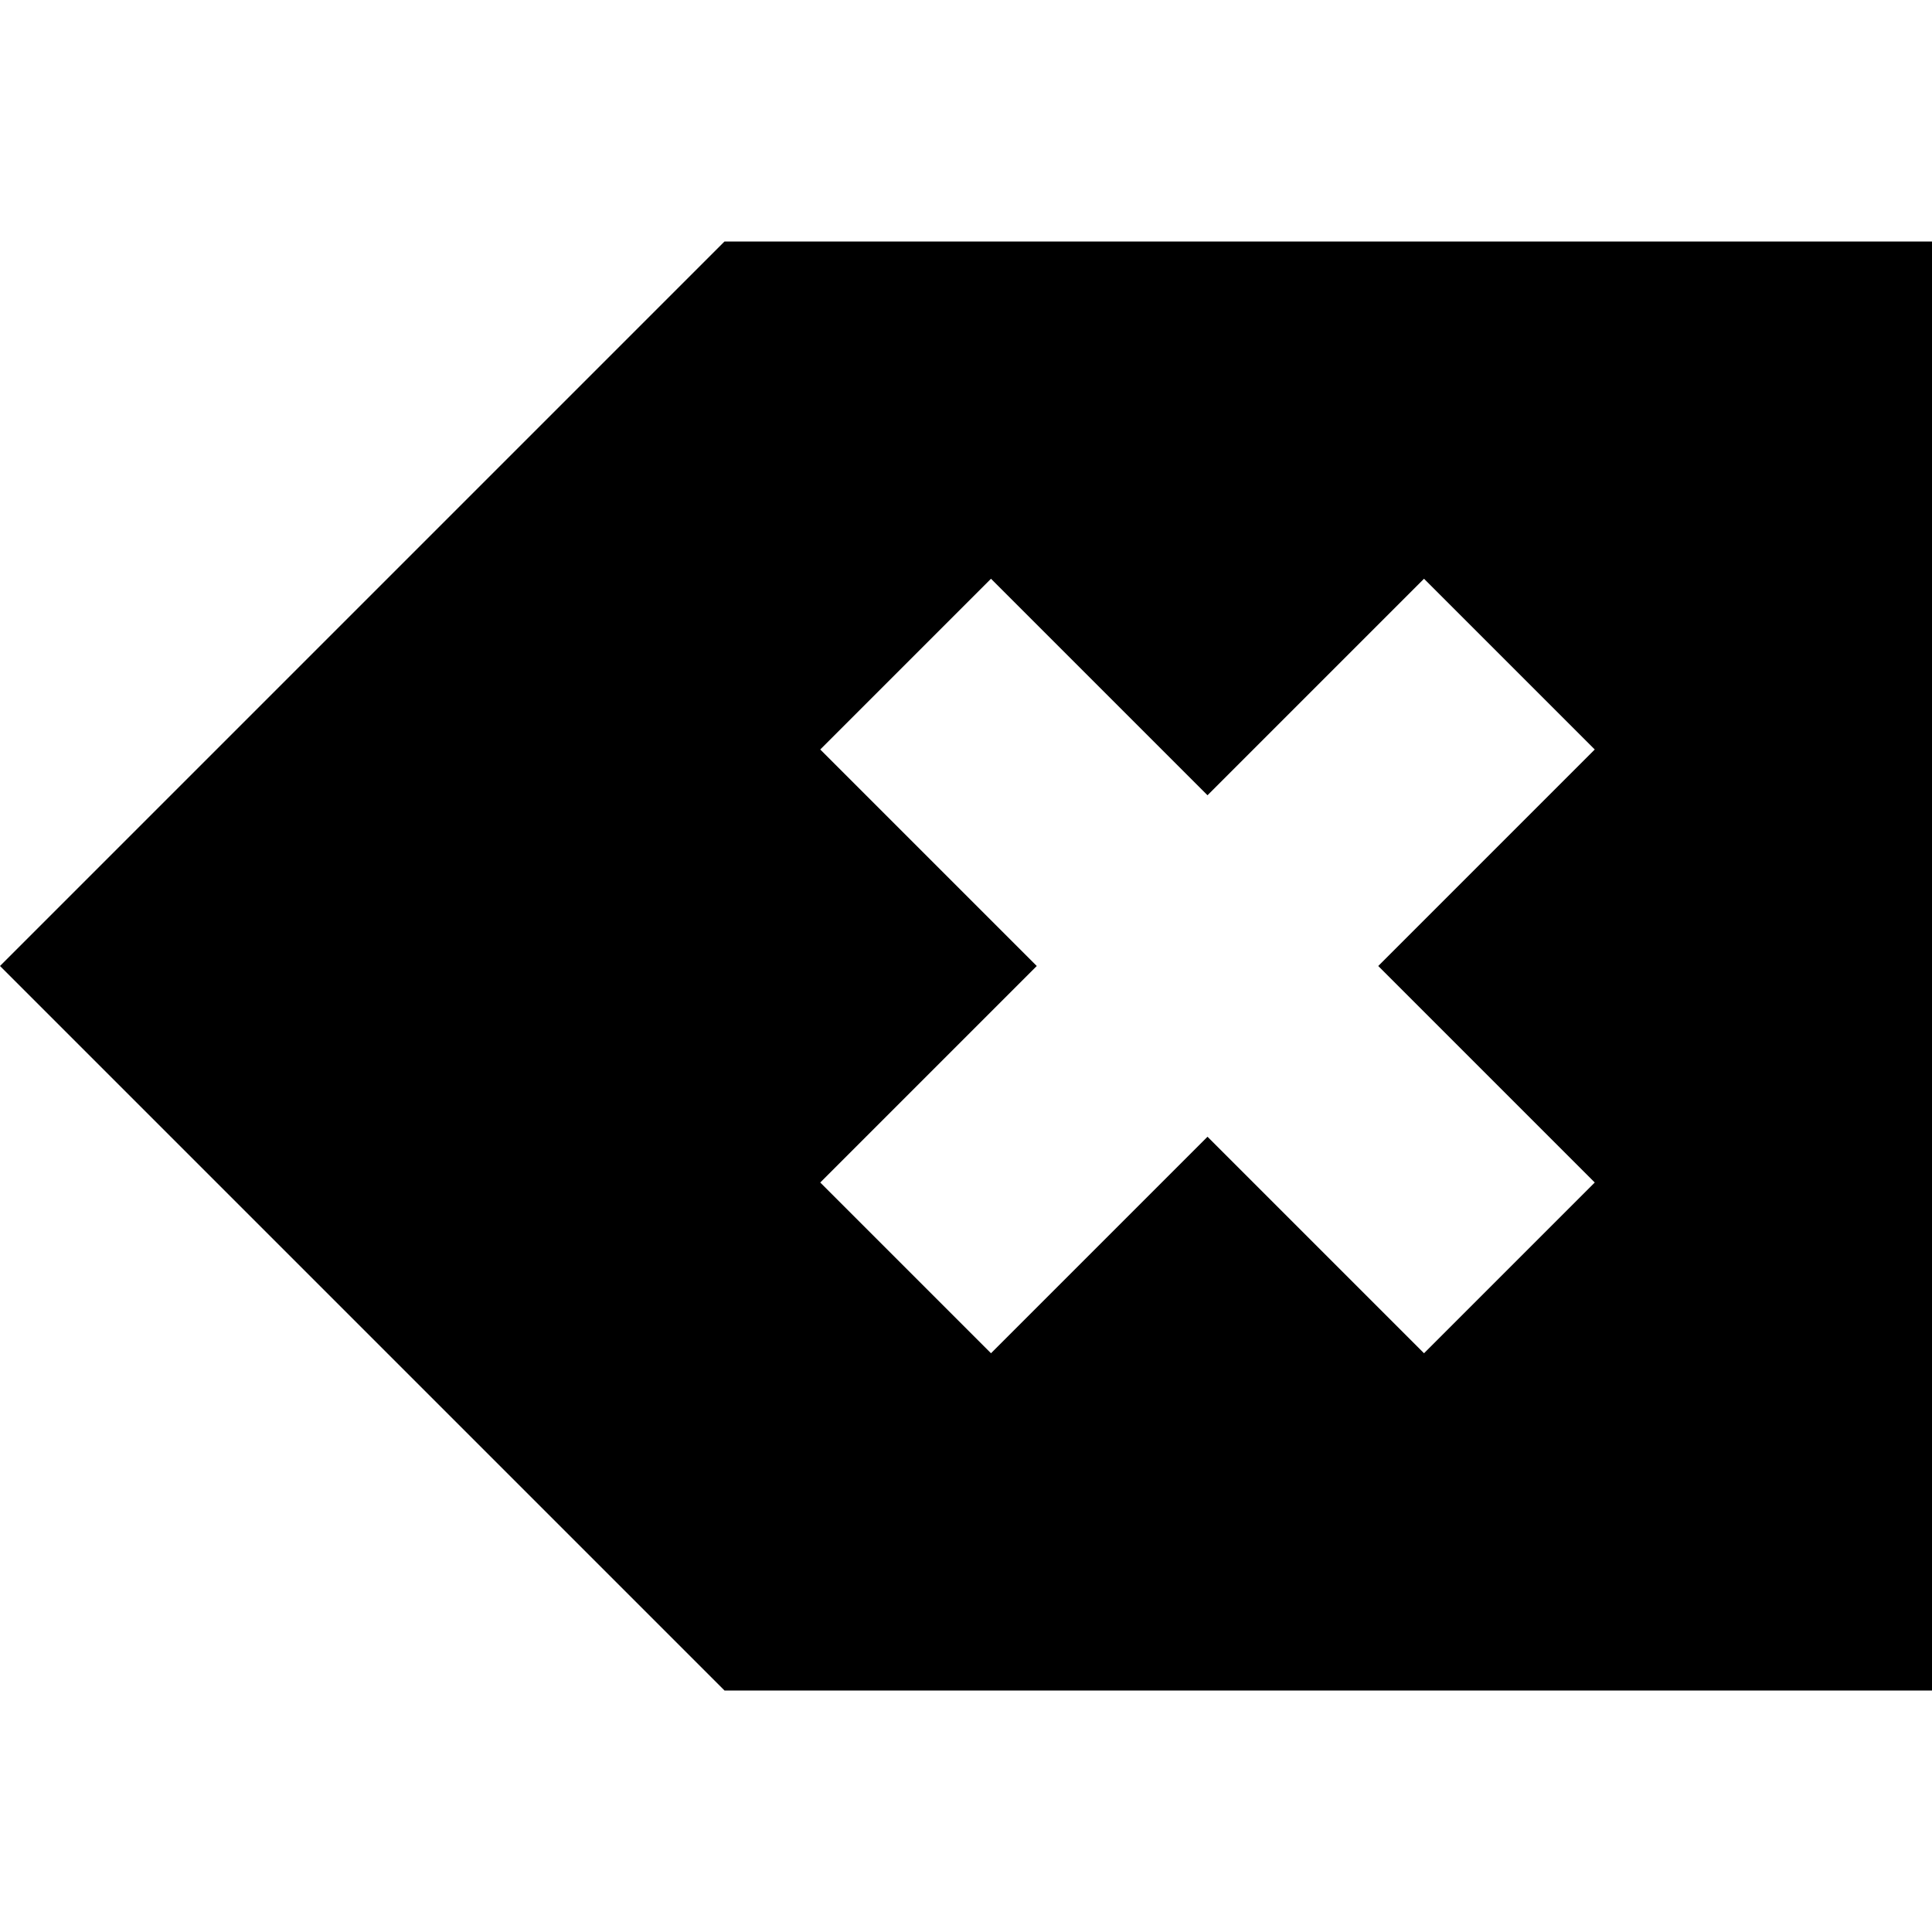
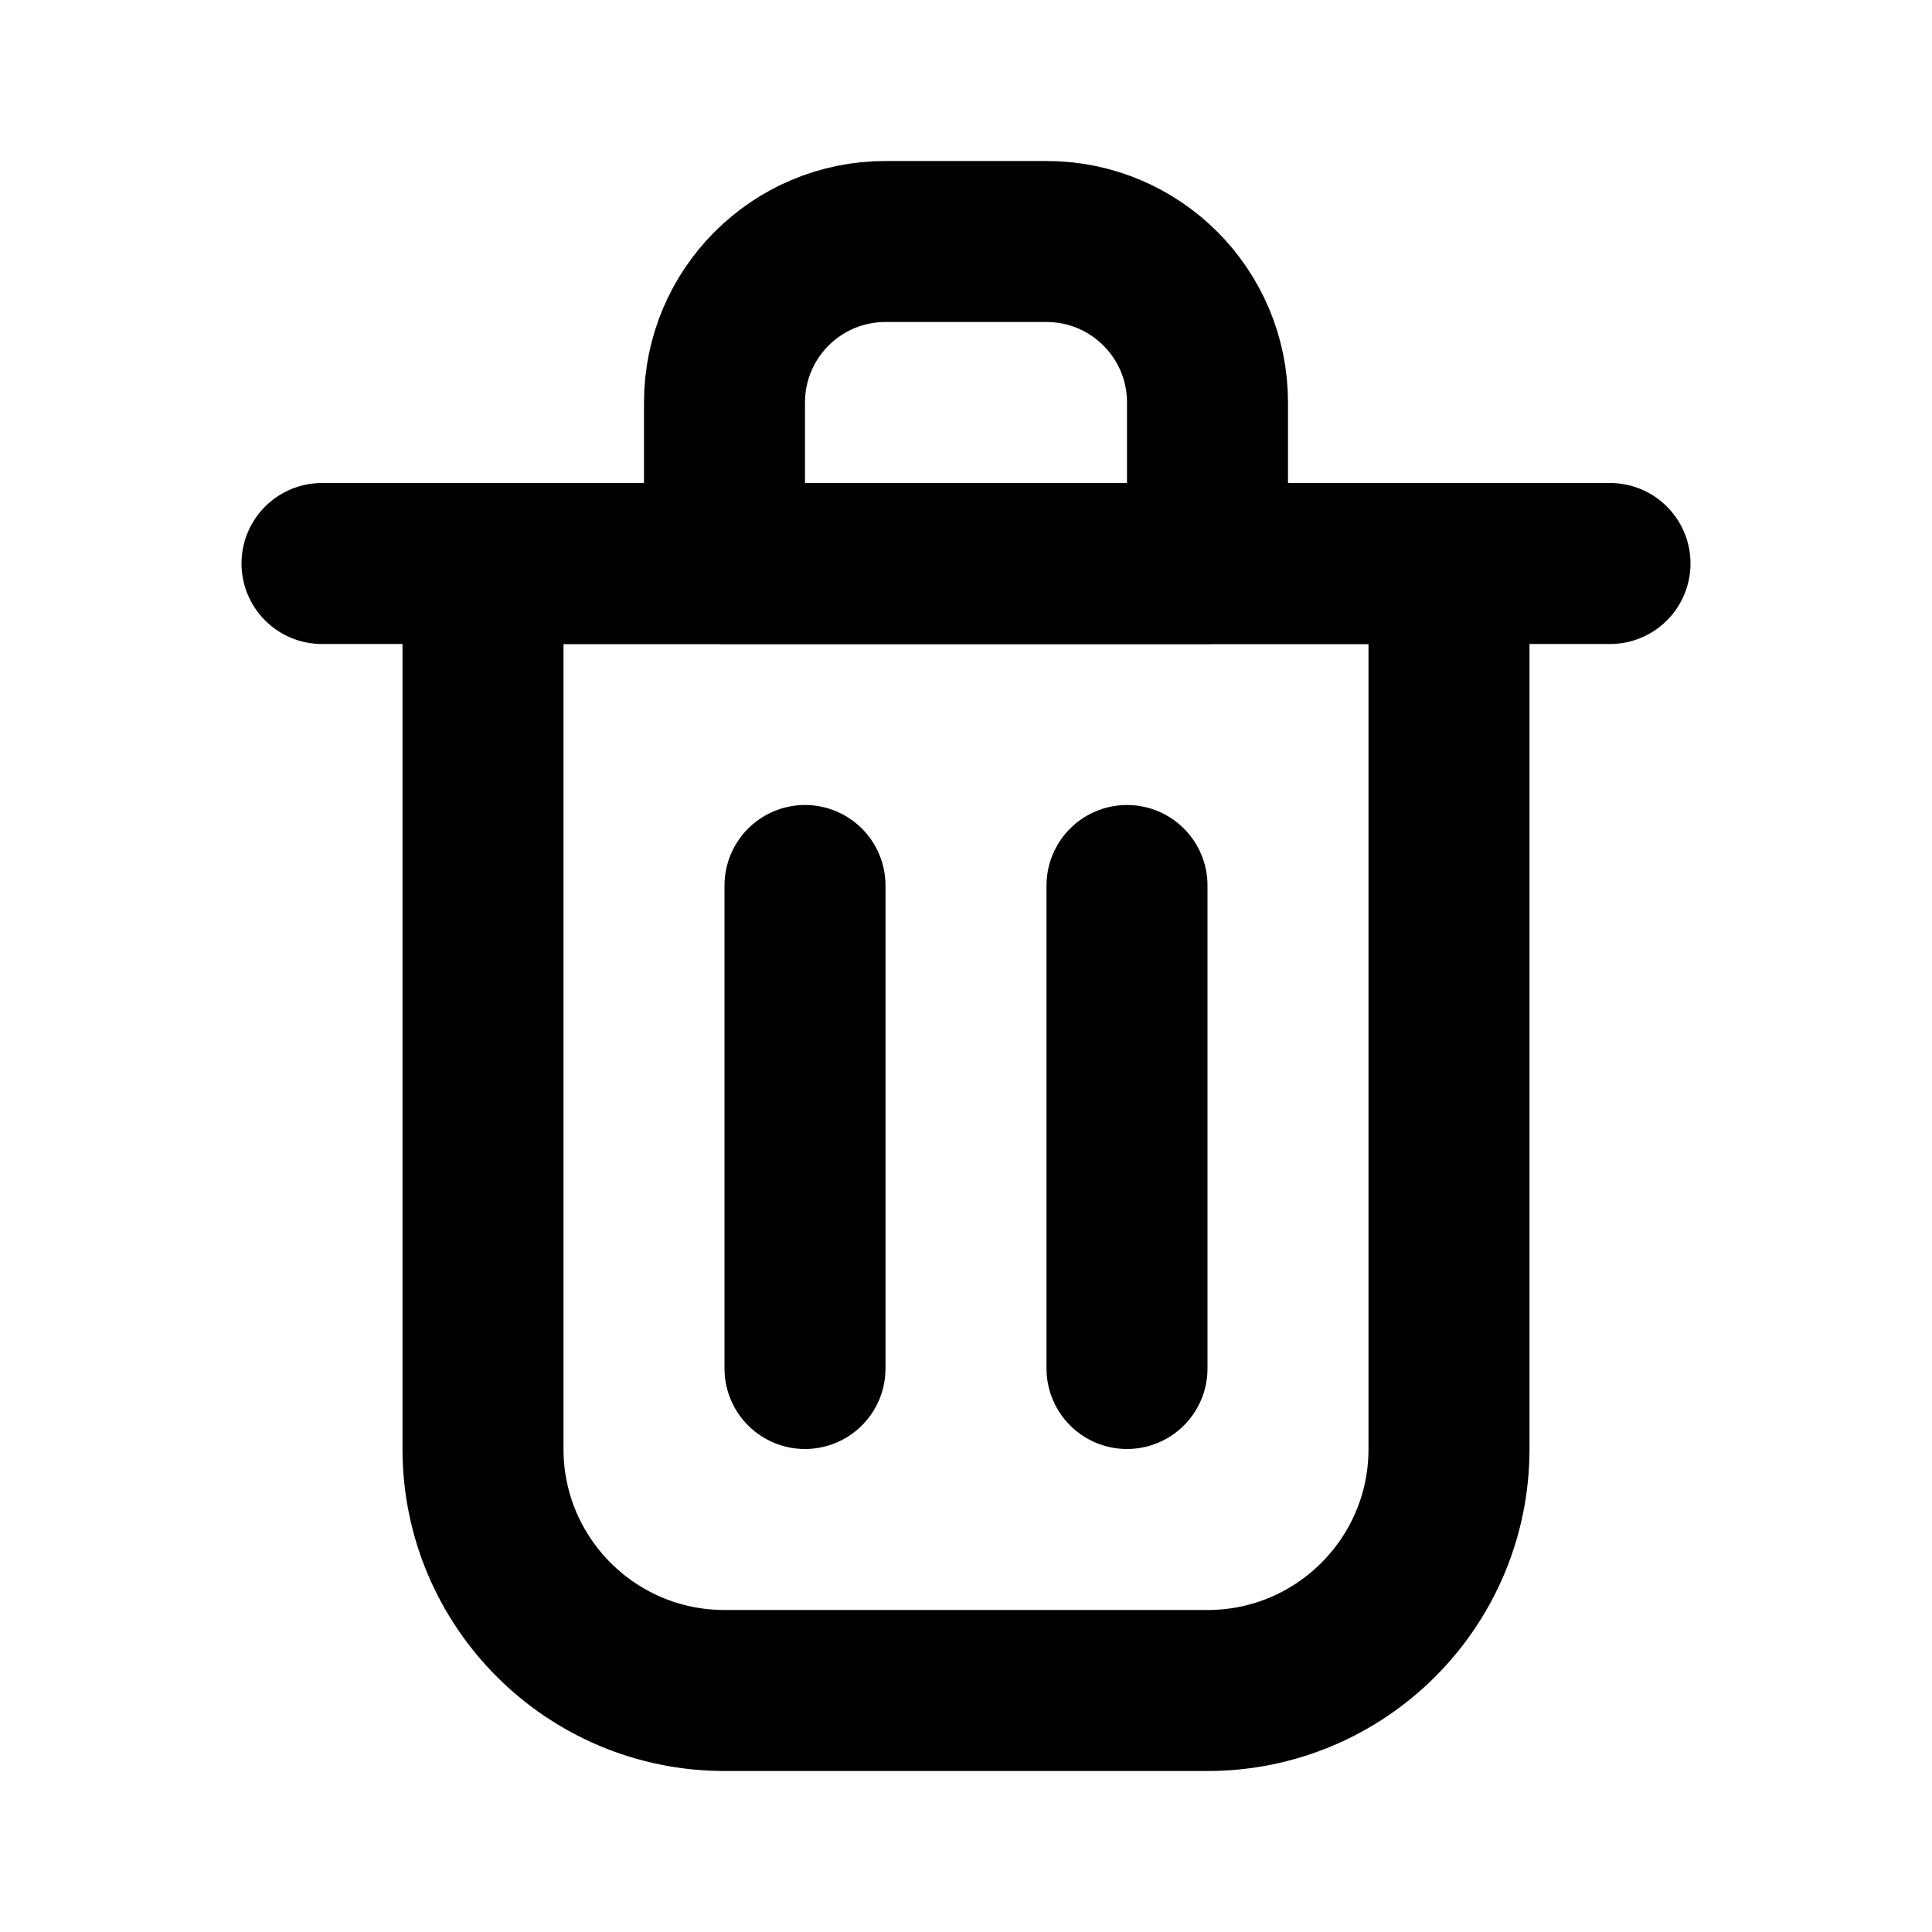
- <svg xmlns="http://www.w3.org/2000/svg" width="800px" height="800px" viewBox="0 0 16 16" fill="none">
-   <path fill-rule="evenodd" clip-rule="evenodd" d="M0 8L6 2H16V14H6L0 8ZM6.793 6.207L8.586 8L6.793 9.793L8.207 11.207L10 9.414L11.793 11.207L13.207 9.793L11.414 8L13.207 6.207L11.793 4.793L10 6.586L8.207 4.793L6.793 6.207Z" fill="#000000" />
+ <svg xmlns="http://www.w3.org/2000/svg" width="800px" height="800px" viewBox="0 0 24 24" fill="none">
+   <path d="M10 11V17" stroke="#000000" stroke-width="2" stroke-linecap="round" stroke-linejoin="round" />
+   <path d="M14 11V17" stroke="#000000" stroke-width="2" stroke-linecap="round" stroke-linejoin="round" />
+   <path d="M4 7H20" stroke="#000000" stroke-width="2" stroke-linecap="round" stroke-linejoin="round" />
+   <path d="M6 7H12H18V18C18 19.657 16.657 21 15 21H9C7.343 21 6 19.657 6 18V7Z" stroke="#000000" stroke-width="2" stroke-linecap="round" stroke-linejoin="round" />
+   <path d="M9 5C9 3.895 9.895 3 11 3H13C14.105 3 15 3.895 15 5V7H9V5Z" stroke="#000000" stroke-width="2" stroke-linecap="round" stroke-linejoin="round" />
</svg>
